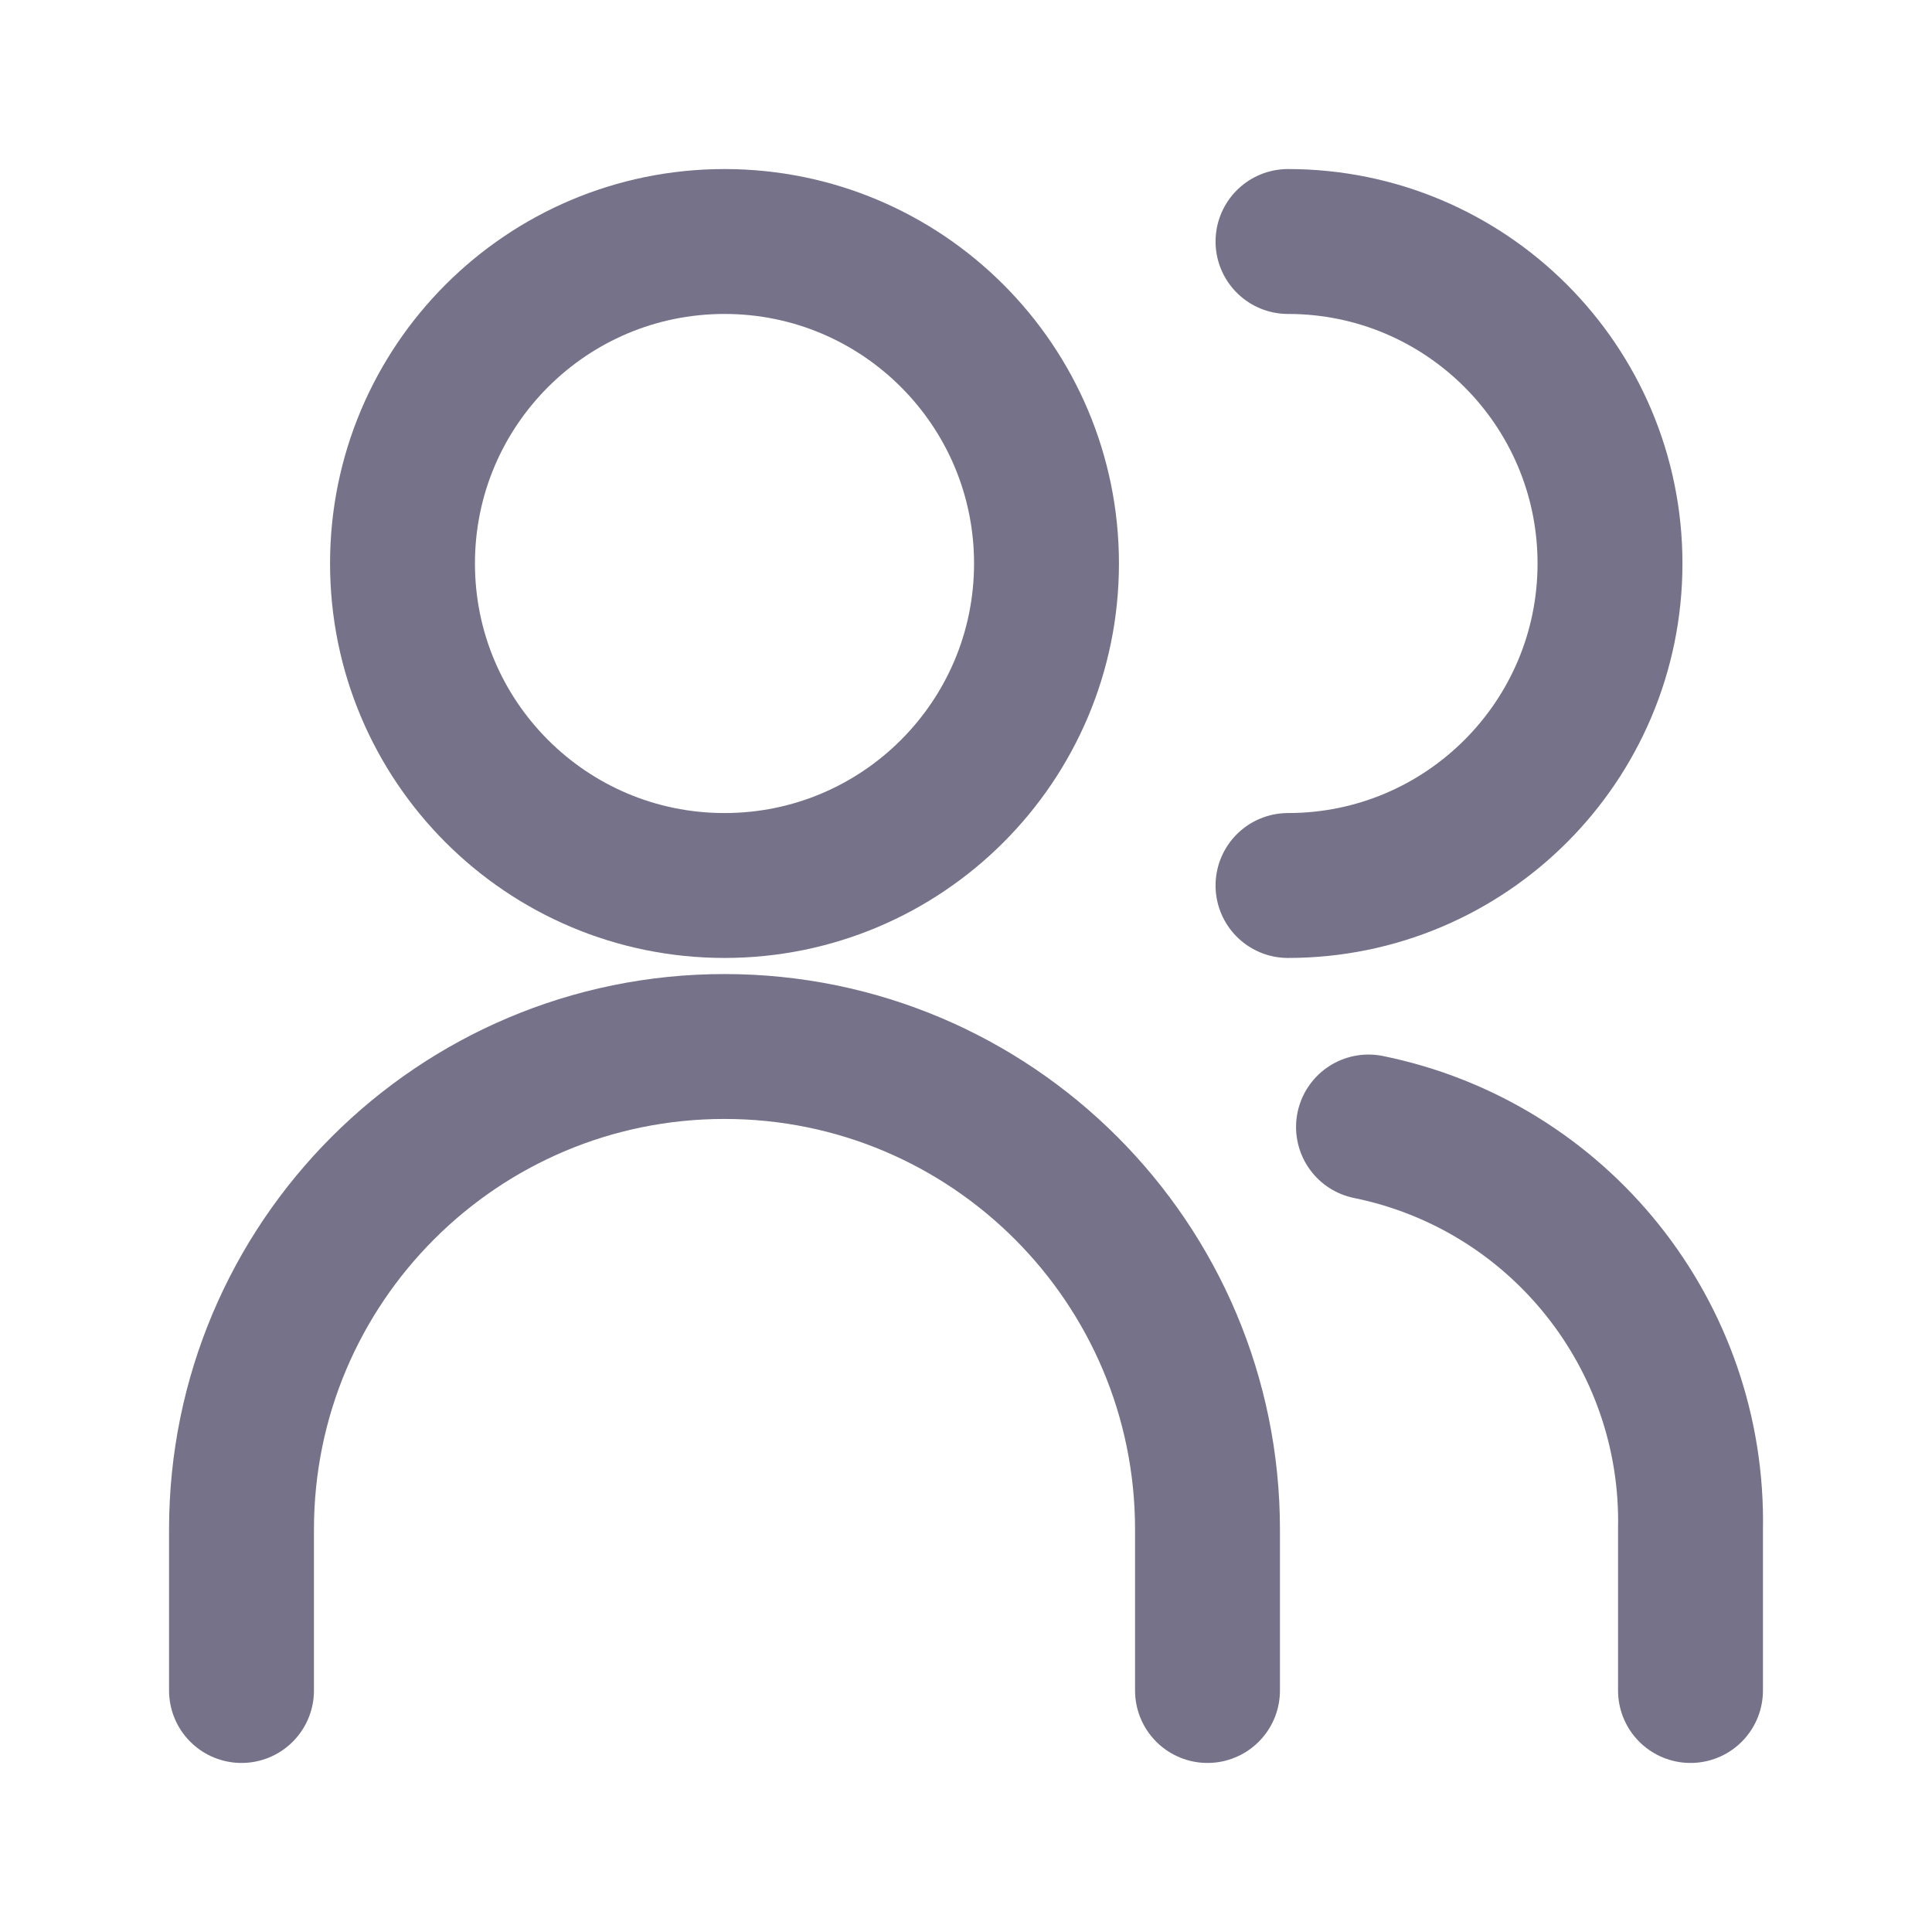
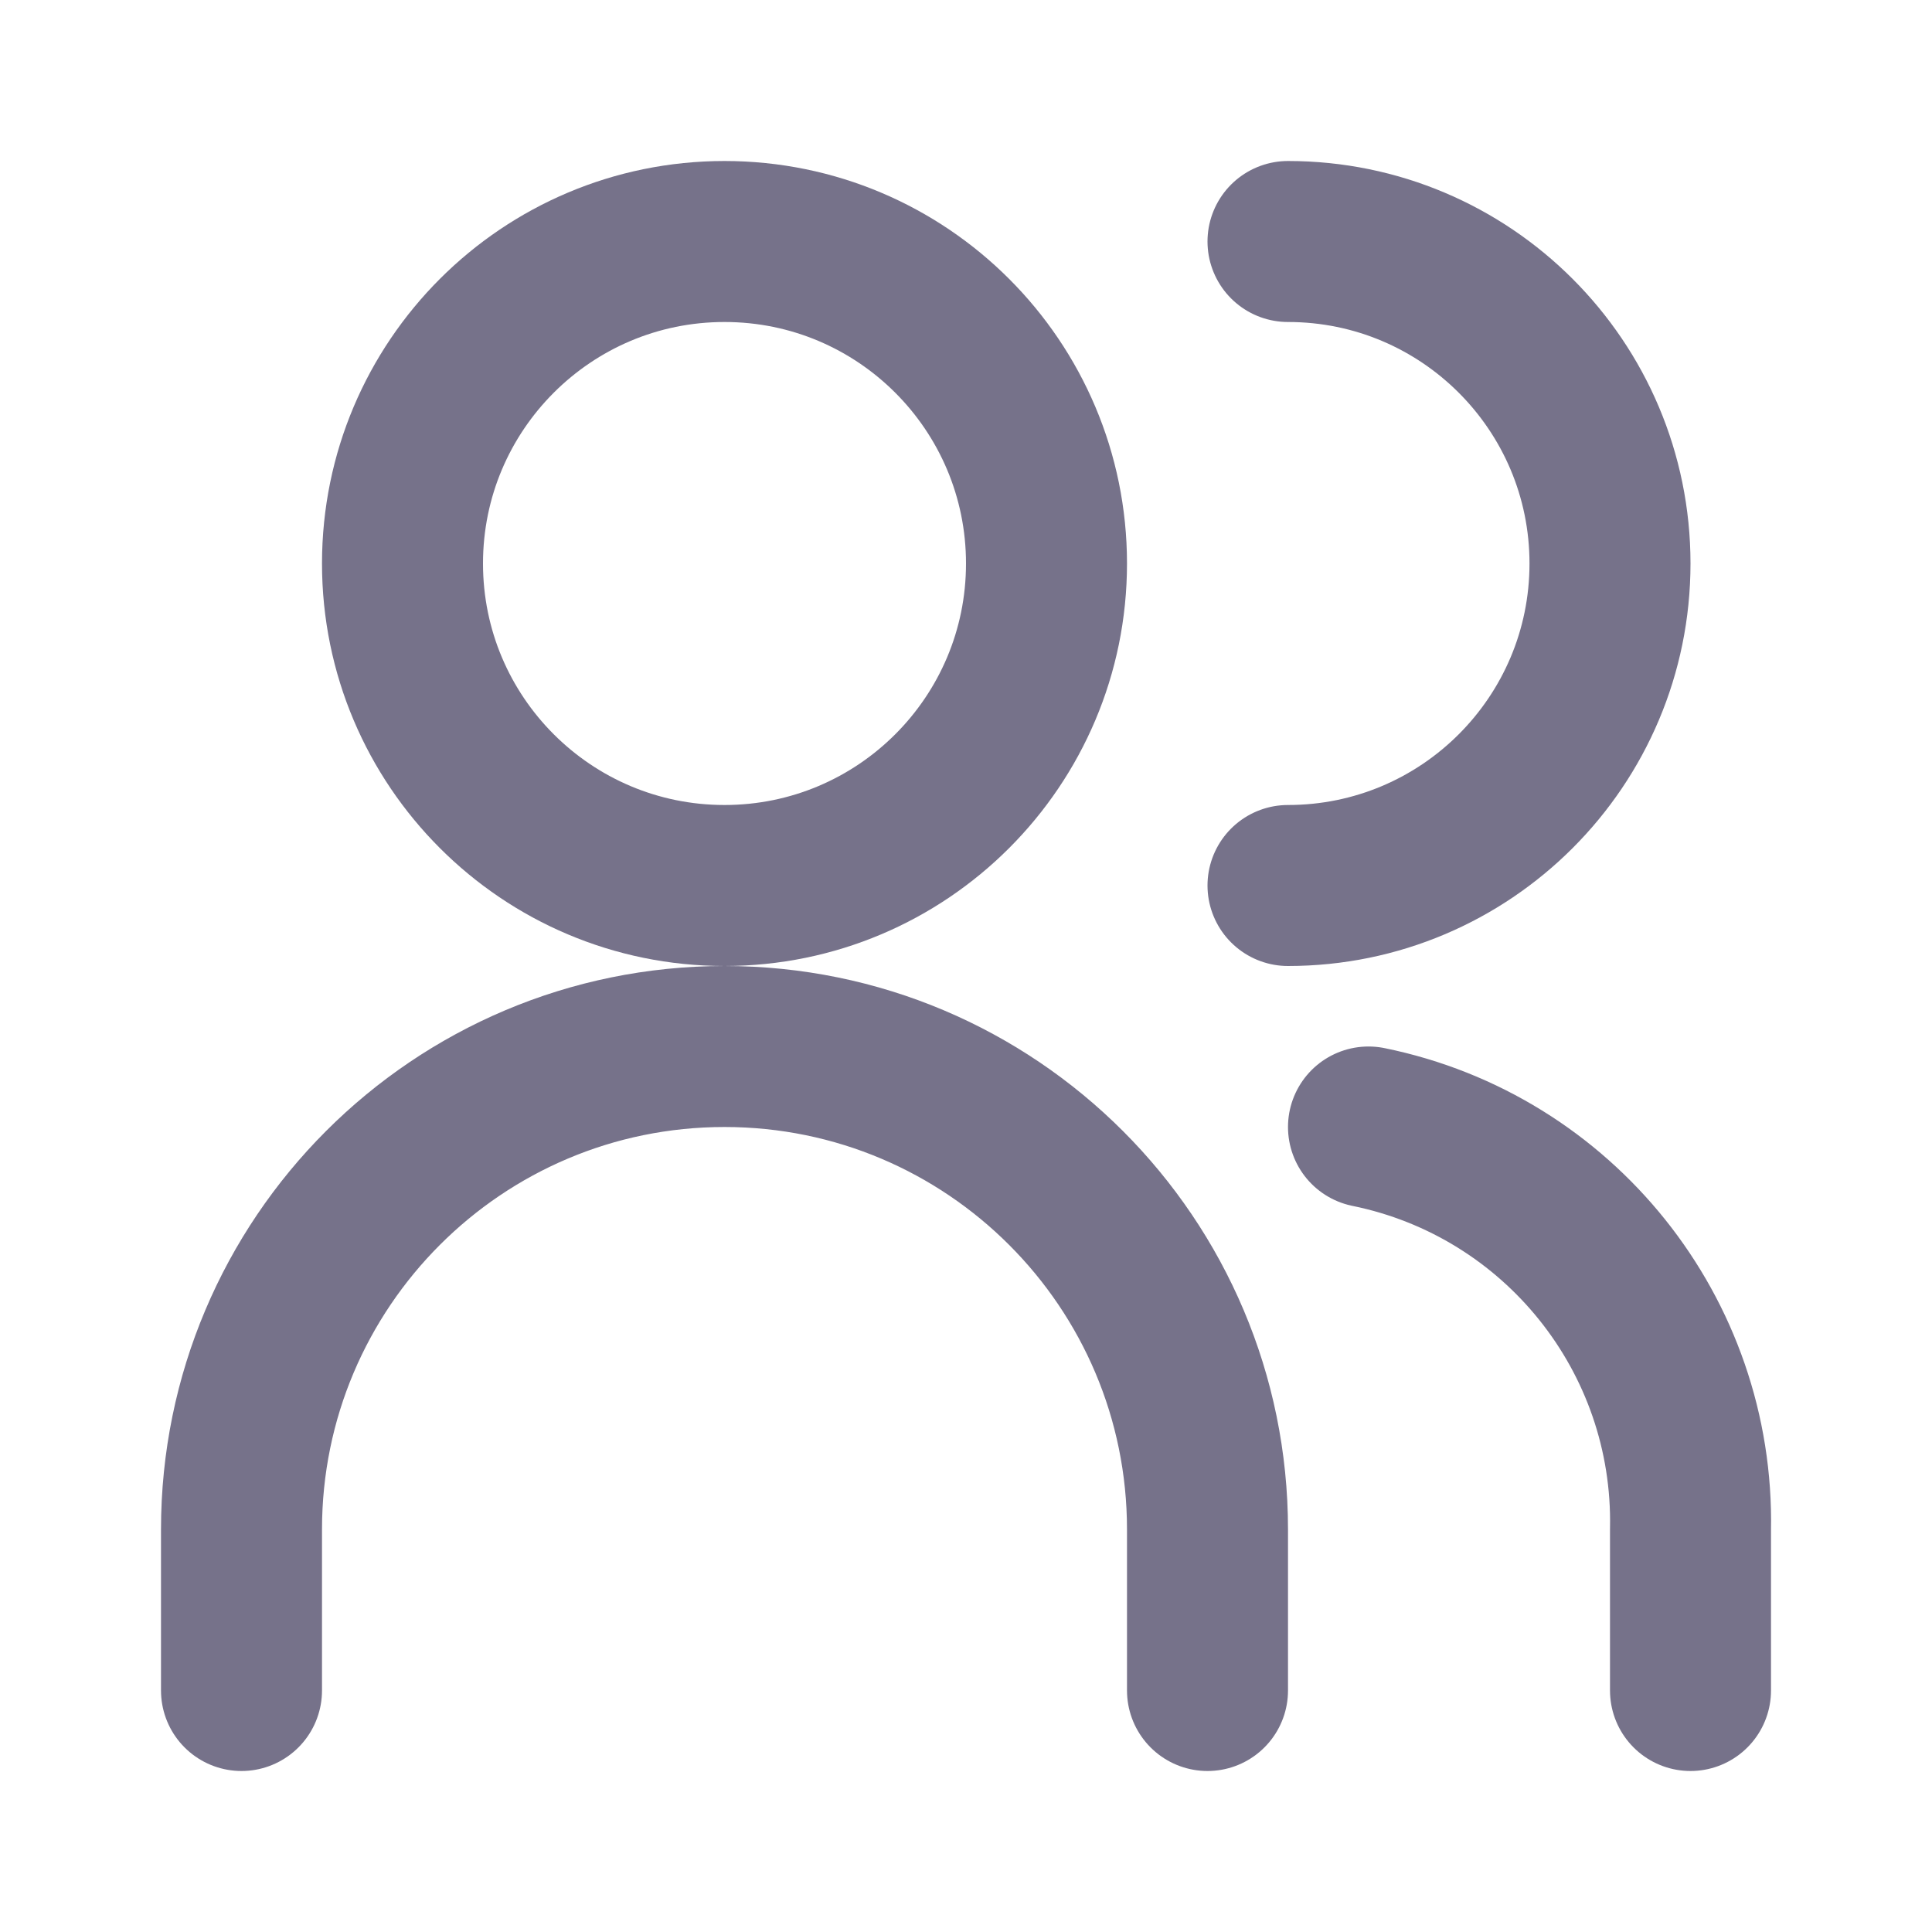
- <svg xmlns="http://www.w3.org/2000/svg" width="24" height="24" viewBox="0 0 24 24" fill="none" stroke="#76728a" stroke-width="1.8" stroke-linecap="round" stroke-linejoin="round">
+ <svg xmlns="http://www.w3.org/2000/svg" width="24" height="24" viewBox="0 0 24 24" fill="none" stroke="#76728a" stroke-width="2" stroke-linecap="round" stroke-linejoin="round">
  <path d="M15 21v-2a6 6 0 0 0-12 0v2M21 21v-2a5 5 0 0 0-4-5" />
  <circle cx="9" cy="7" r="4" />
  <path d="M16 3a4 4 0 0 1 0 8" />
</svg>
